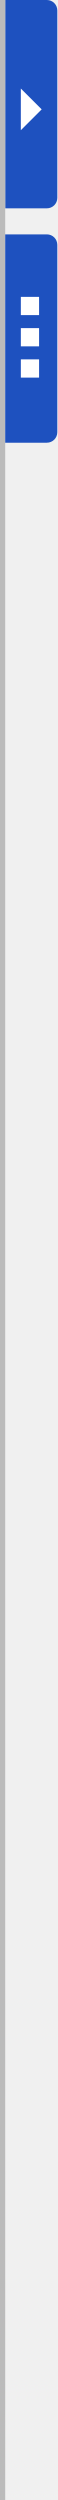
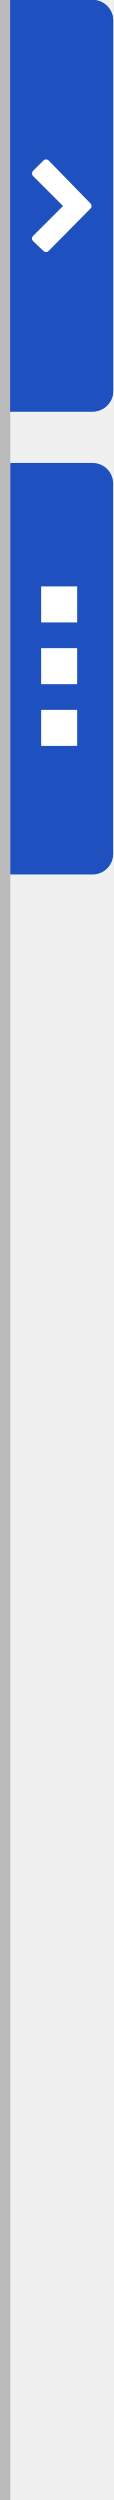
- <svg xmlns="http://www.w3.org/2000/svg" width="11" height="480" viewBox="0 0 11 480">
-   <g id="SideBar-_New_Concept_-_Flat_tree_without_additional_information_scrollbar_included_" data-name="SideBar- New Concept - Flat tree (without additional information, scrollbar included)" transform="translate(0.5 3)">
-     <g id="Sidebar_Collpase" data-name="Sidebar Collpase" transform="translate(0 -3)">
-       <g id="Tab_-_Normal" data-name="Tab - Normal" transform="translate(0.5)">
+ <svg xmlns="http://www.w3.org/2000/svg" width="11" height="243" viewBox="0 0 11 243">
+   <g id="SidebarCollapseIcon_4" data-name="SidebarCollapseIcon – 4" transform="translate(0.5)">
+     <line id="adjustment_bar" data-name="adjustment bar" y2="243" fill="none" stroke="#bbb" stroke-width="1" />
+     <g id="Group_2012" data-name="Group 2012" transform="translate(0.5)">
+       <g id="Tab_-_Normal" data-name="Tab - Normal">
        <path id="Background" d="M0,0H8a2,2,0,0,1,2,2V38a2,2,0,0,1-2,2H0a0,0,0,0,1,0,0V0A0,0,0,0,1,0,0Z" fill="#1e51bf" />
      </g>
-       <g id="Icon_and_Tooltip_-_Collapse" data-name="Icon and Tooltip - Collapse" transform="translate(7.5 25) rotate(180)">
-         <path id="Icon_Collapse" d="M4,0,8,4H0Z" transform="translate(0 8) rotate(-90)" fill="#fff" />
+       <path id="Path_2113" data-name="Path 2113" d="M1.612,8.9a.347.347,0,0,1-.494,0L.1,7.936a.347.347,0,0,1,0-.494L3.018,4.527.1,1.612a.348.348,0,0,1,0-.494L1.118.1a.348.348,0,0,1,.494,0L5.686,4.28a.348.348,0,0,1,0,.494Z" transform="translate(7.899 24.495) rotate(180)" fill="#fff" />
+     </g>
+     <g id="Group_2009" data-name="Group 2009" transform="translate(0.5)">
+       <g id="Group_2008" data-name="Group 2008">
+         <g id="Tab_-_Normal-2" data-name="Tab - Normal">
+           <path id="Background-2" data-name="Background" d="M0,0H8a2,2,0,0,1,2,2V38a2,2,0,0,1-2,2H0a0,0,0,0,1,0,0V0A0,0,0,0,1,0,0Z" fill="#1e51bf" />
+         </g>
+         <path id="Path_2113-2" data-name="Path 2113" d="M1.612,8.9a.347.347,0,0,1-.494,0L.1,7.936a.347.347,0,0,1,0-.494L3.018,4.527.1,1.612a.348.348,0,0,1,0-.494L1.118.1a.348.348,0,0,1,.494,0L5.686,4.28a.348.348,0,0,1,0,.494Z" transform="translate(2.11 15.495)" fill="#fff" />
      </g>
-       <line id="adjustment_bar" data-name="adjustment bar" y2="480" fill="none" stroke="#bbb" stroke-width="1" />
-       <g id="Group_4836" data-name="Group 4836" transform="translate(-14.5 -5)">
-         <path id="Tab_-_Normal-2" data-name="Tab - Normal" d="M0,0H8a2,2,0,0,1,2,2V38a2,2,0,0,1-2,2H0a0,0,0,0,1,0,0V0A0,0,0,0,1,0,0Z" transform="translate(15 50)" fill="#1e51bf" />
-         <path id="Union_41" data-name="Union 41" d="M-18117,9032v-3.5h3.5v3.5Zm0-6v-3.5h3.5v3.5Zm0-6v-3.5h3.5v3.5Z" transform="translate(18135.002 -8954.5)" fill="#fff" />
+       <g id="Group_1957" data-name="Group 1957" transform="translate(0 45)">
+         <path id="Tab_-_Normal-3" data-name="Tab - Normal" d="M0,0H8a2,2,0,0,1,2,2V38a2,2,0,0,1-2,2H0a0,0,0,0,1,0,0V0A0,0,0,0,1,0,0Z" fill="#1e51bf" />
+         <path id="Union_41" data-name="Union 41" d="M0,15.5V12H3.5v3.5Zm0-6V6H3.5V9.5Zm0-6V0H3.5V3.5Z" transform="translate(3 12)" fill="#fff" />
      </g>
    </g>
  </g>
</svg>
